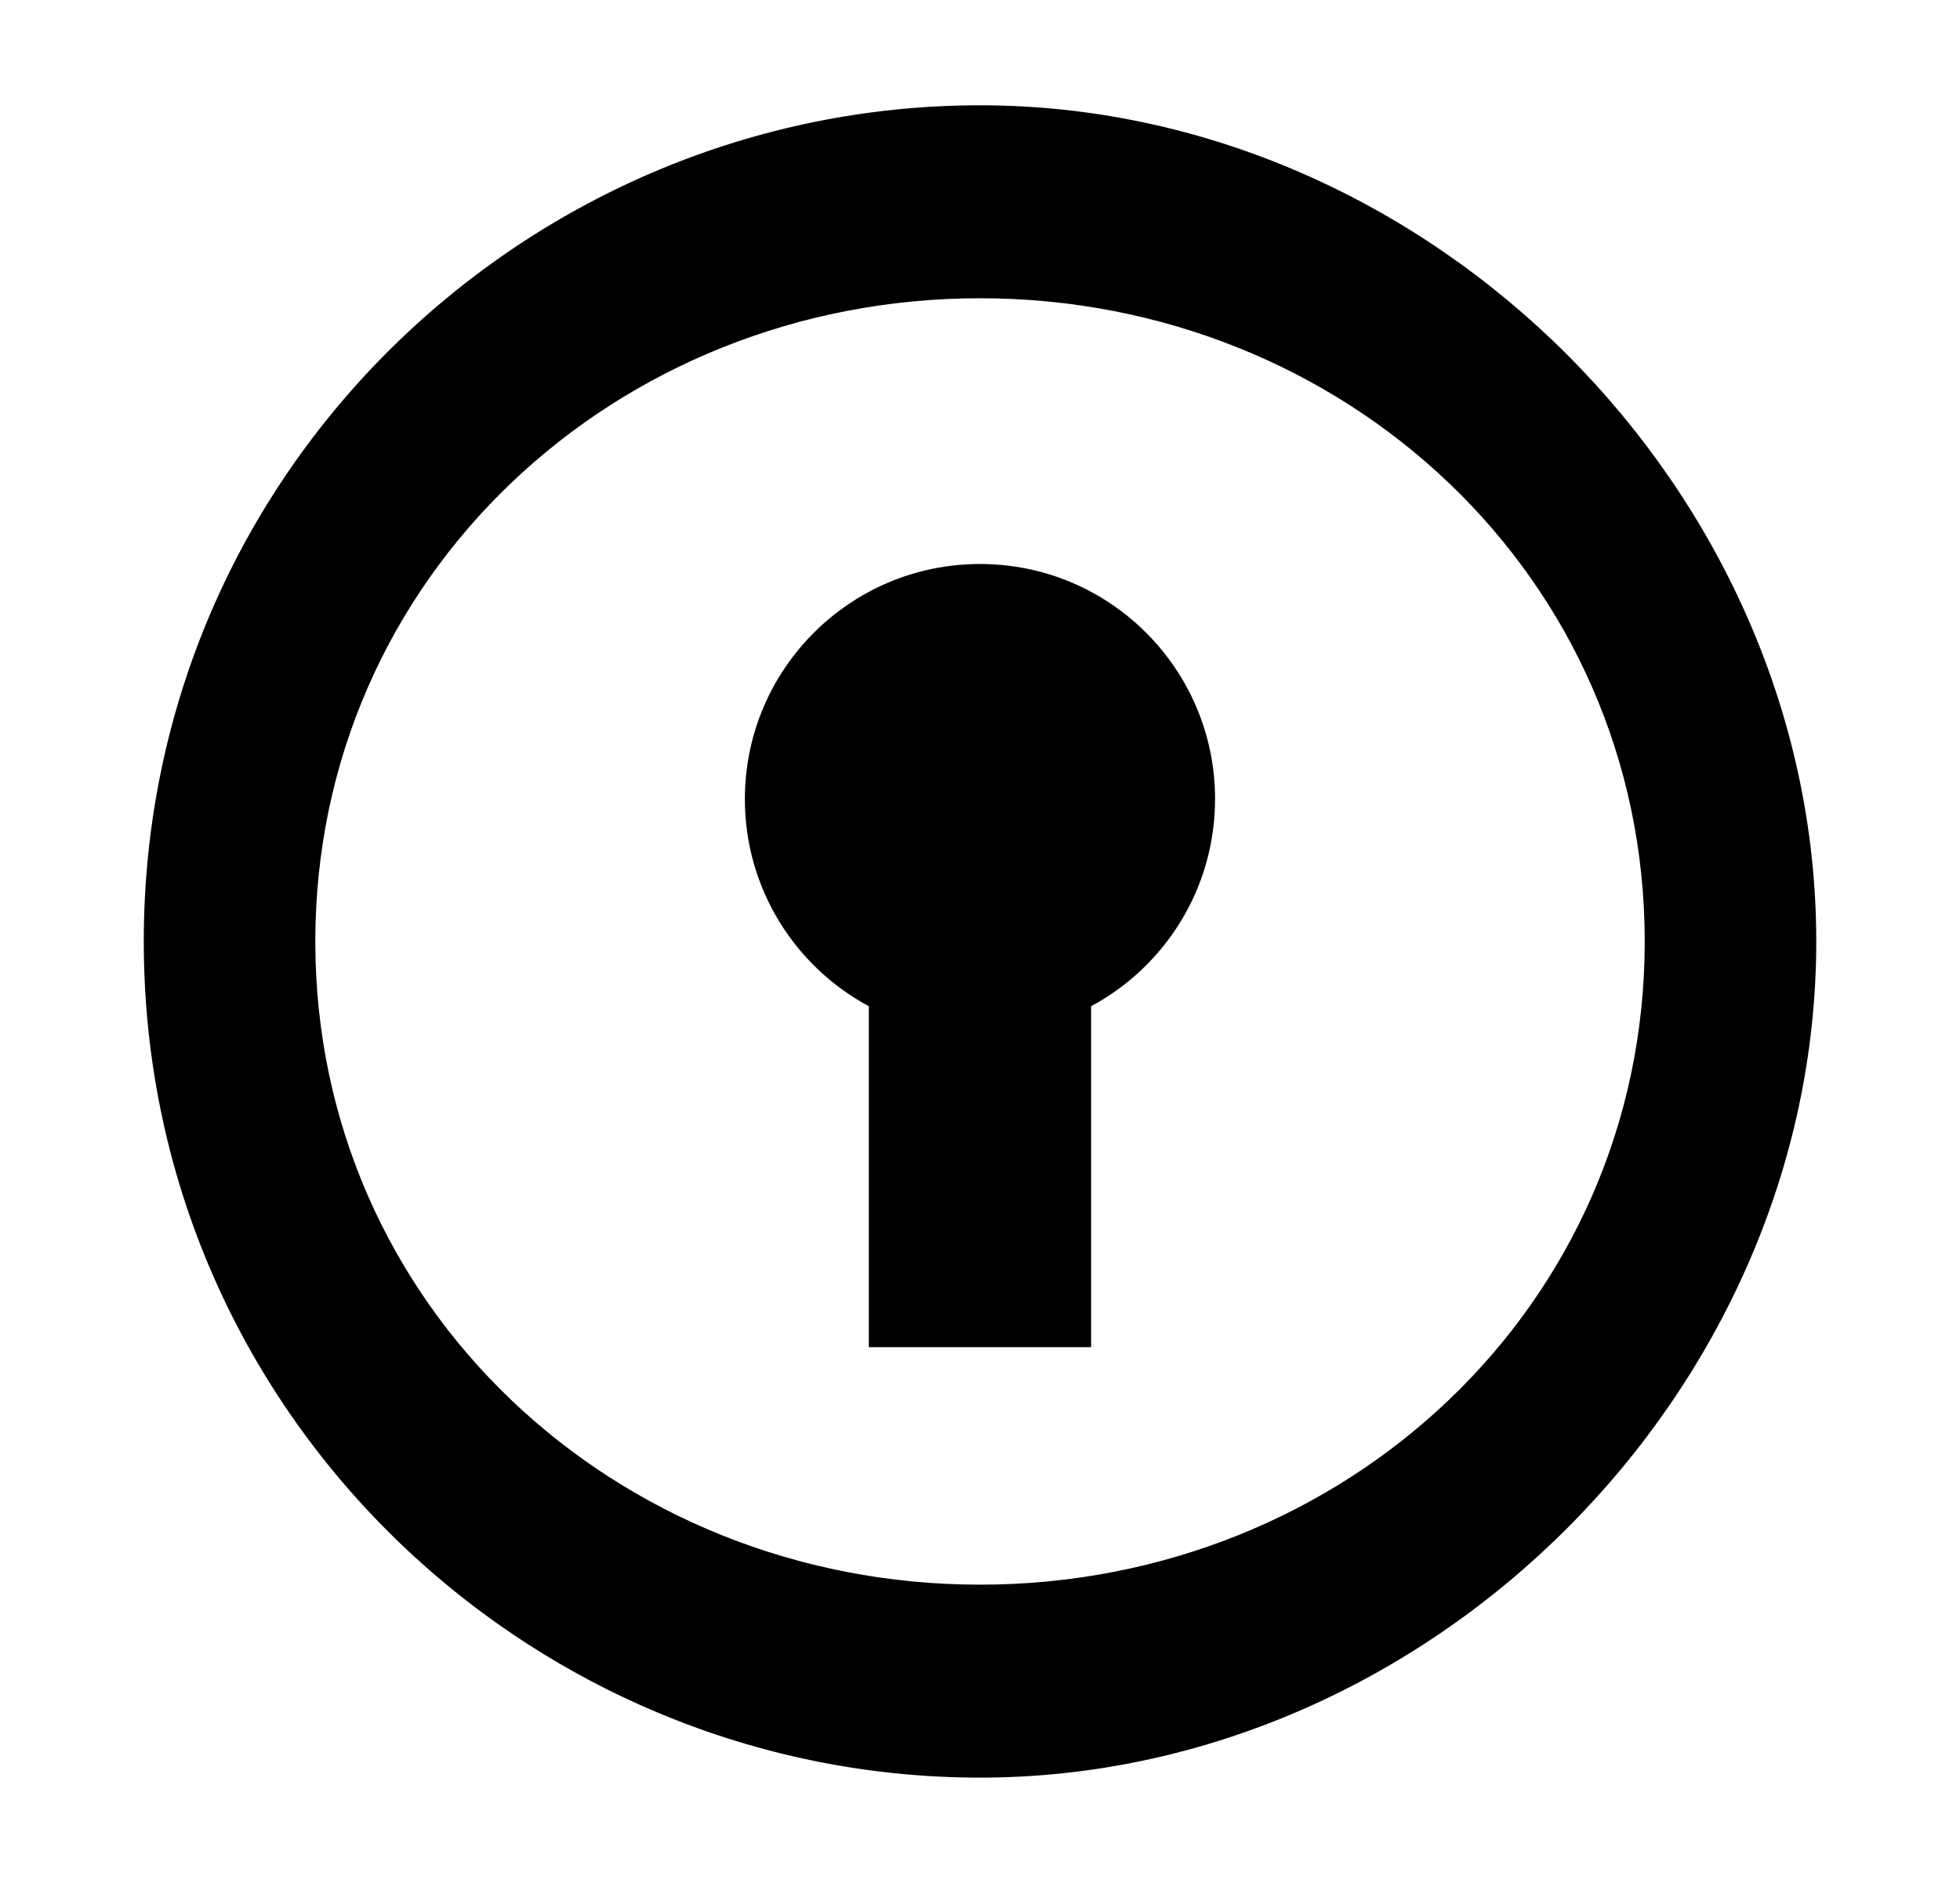
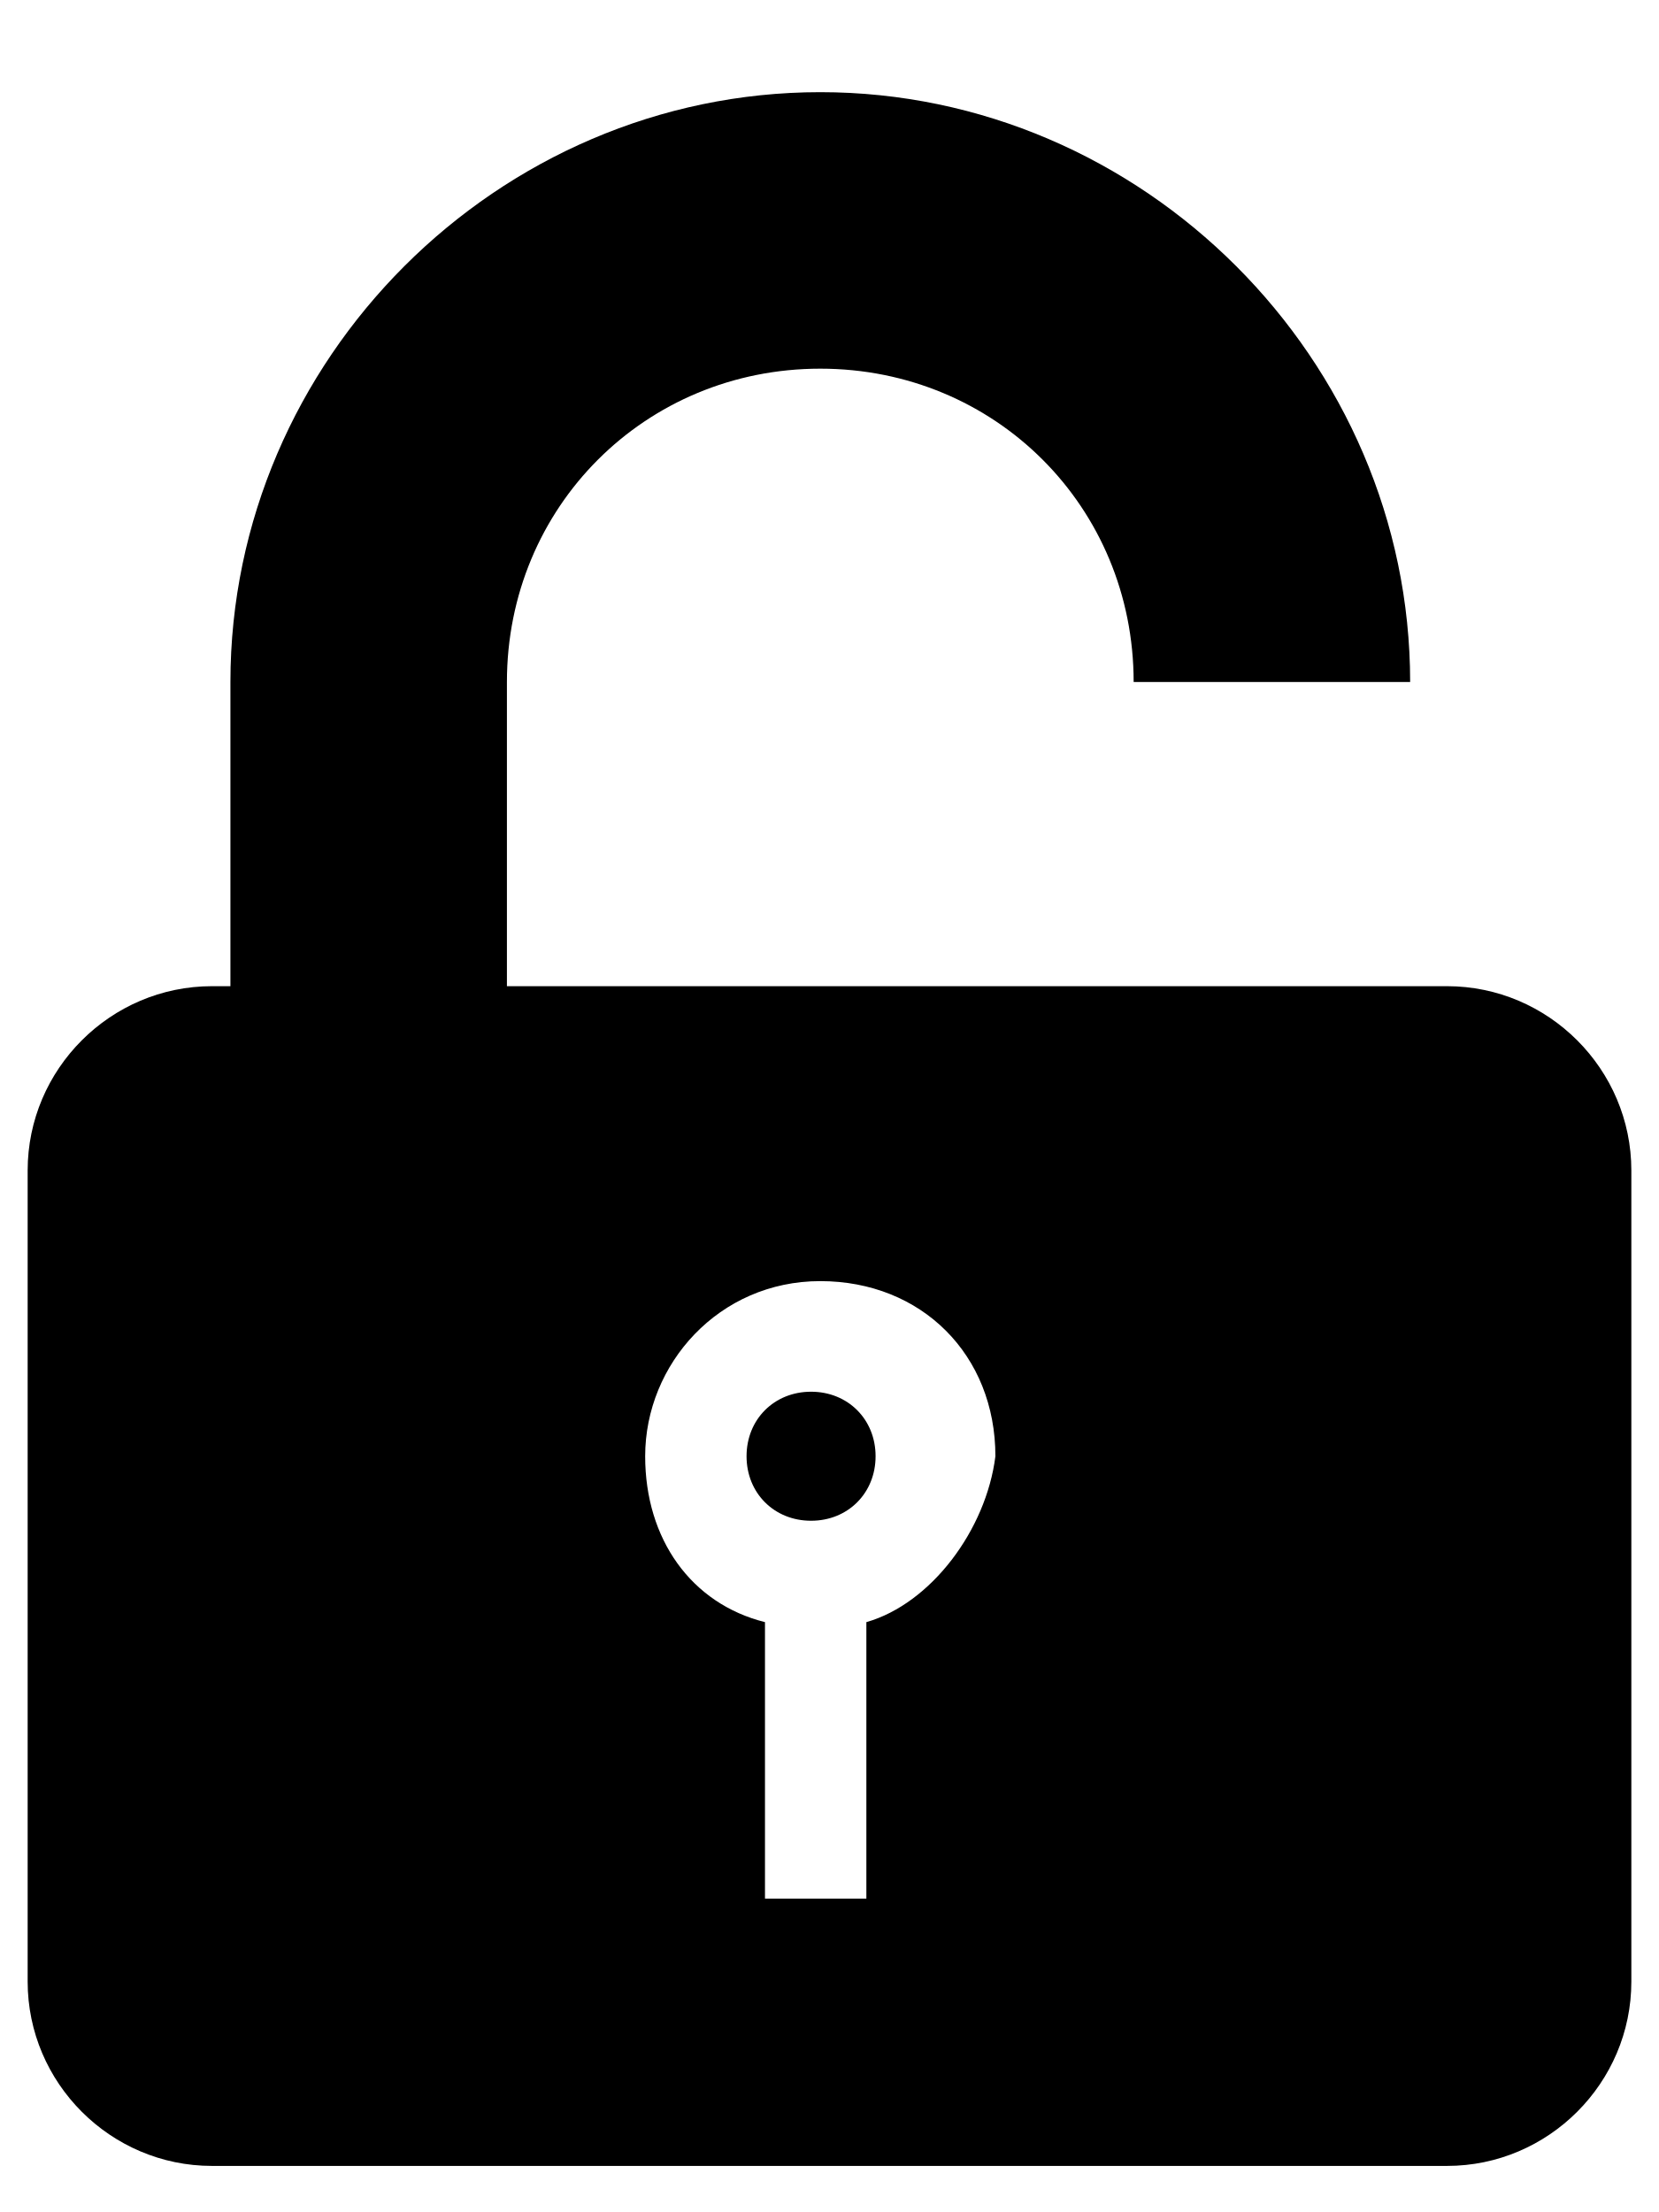
- <svg xmlns="http://www.w3.org/2000/svg" id="a" viewBox="0 0 511.89 491.8">
-   <path d="M255.95,27.5c117.6,0,218.4,100.8,218.4,218.4s-100.8,218.4-218.4,218.4S37.55,369.1,37.55,245.9,138.35,27.5,255.95,27.5h0Zm0,50.4c-95.2,0-173.6,72.8-173.6,168s78.4,168,173.6,168,173.6-72.8,173.6-168S351.15,77.9,255.95,77.9h0Z" />
-   <path d="M317.34,208.71c0-33.91-27.49-61.4-61.4-61.4s-61.4,27.49-61.4,61.4c0,23.41,13.1,43.75,32.37,54.11v89.04h58.05v-89.04c19.27-10.36,32.37-30.7,32.37-54.11Z" />
+ <svg xmlns="http://www.w3.org/2000/svg" xml:space="preserve" id="Layer_1" x="0" y="0" version="1.1" viewBox="0 0 18 24">
+   <path fill="currentColor" d="M5.5 10.7h-3V7.4C2.5 3.9 5.4 1 8.9 1s6.4 2.9 6.4 6.4h-3c0-1.9-1.5-3.4-3.4-3.4S5.5 5.5 5.5 7.4v3.3zm10.2 0H2.3c-1.1 0-2 .9-2 2v8.8c0 1.1.9 2 2 2h13.4c1.1 0 2-.9 2-2v-8.8c0-1.1-.9-2-2-2zm-6.3 6.9v3H8.3v-3c-.8-.2-1.3-.9-1.3-1.8 0-1 .8-1.9 1.9-1.9s1.9.8 1.9 1.9c-.1.8-.7 1.6-1.4 1.8z" />
+   <path fill="currentColor" d="M8.8 15.1c-.4 0-.7.3-.7.7 0 .4.3.7.7.7s.7-.3.7-.7-.3-.7-.7-.7z" />
</svg>
